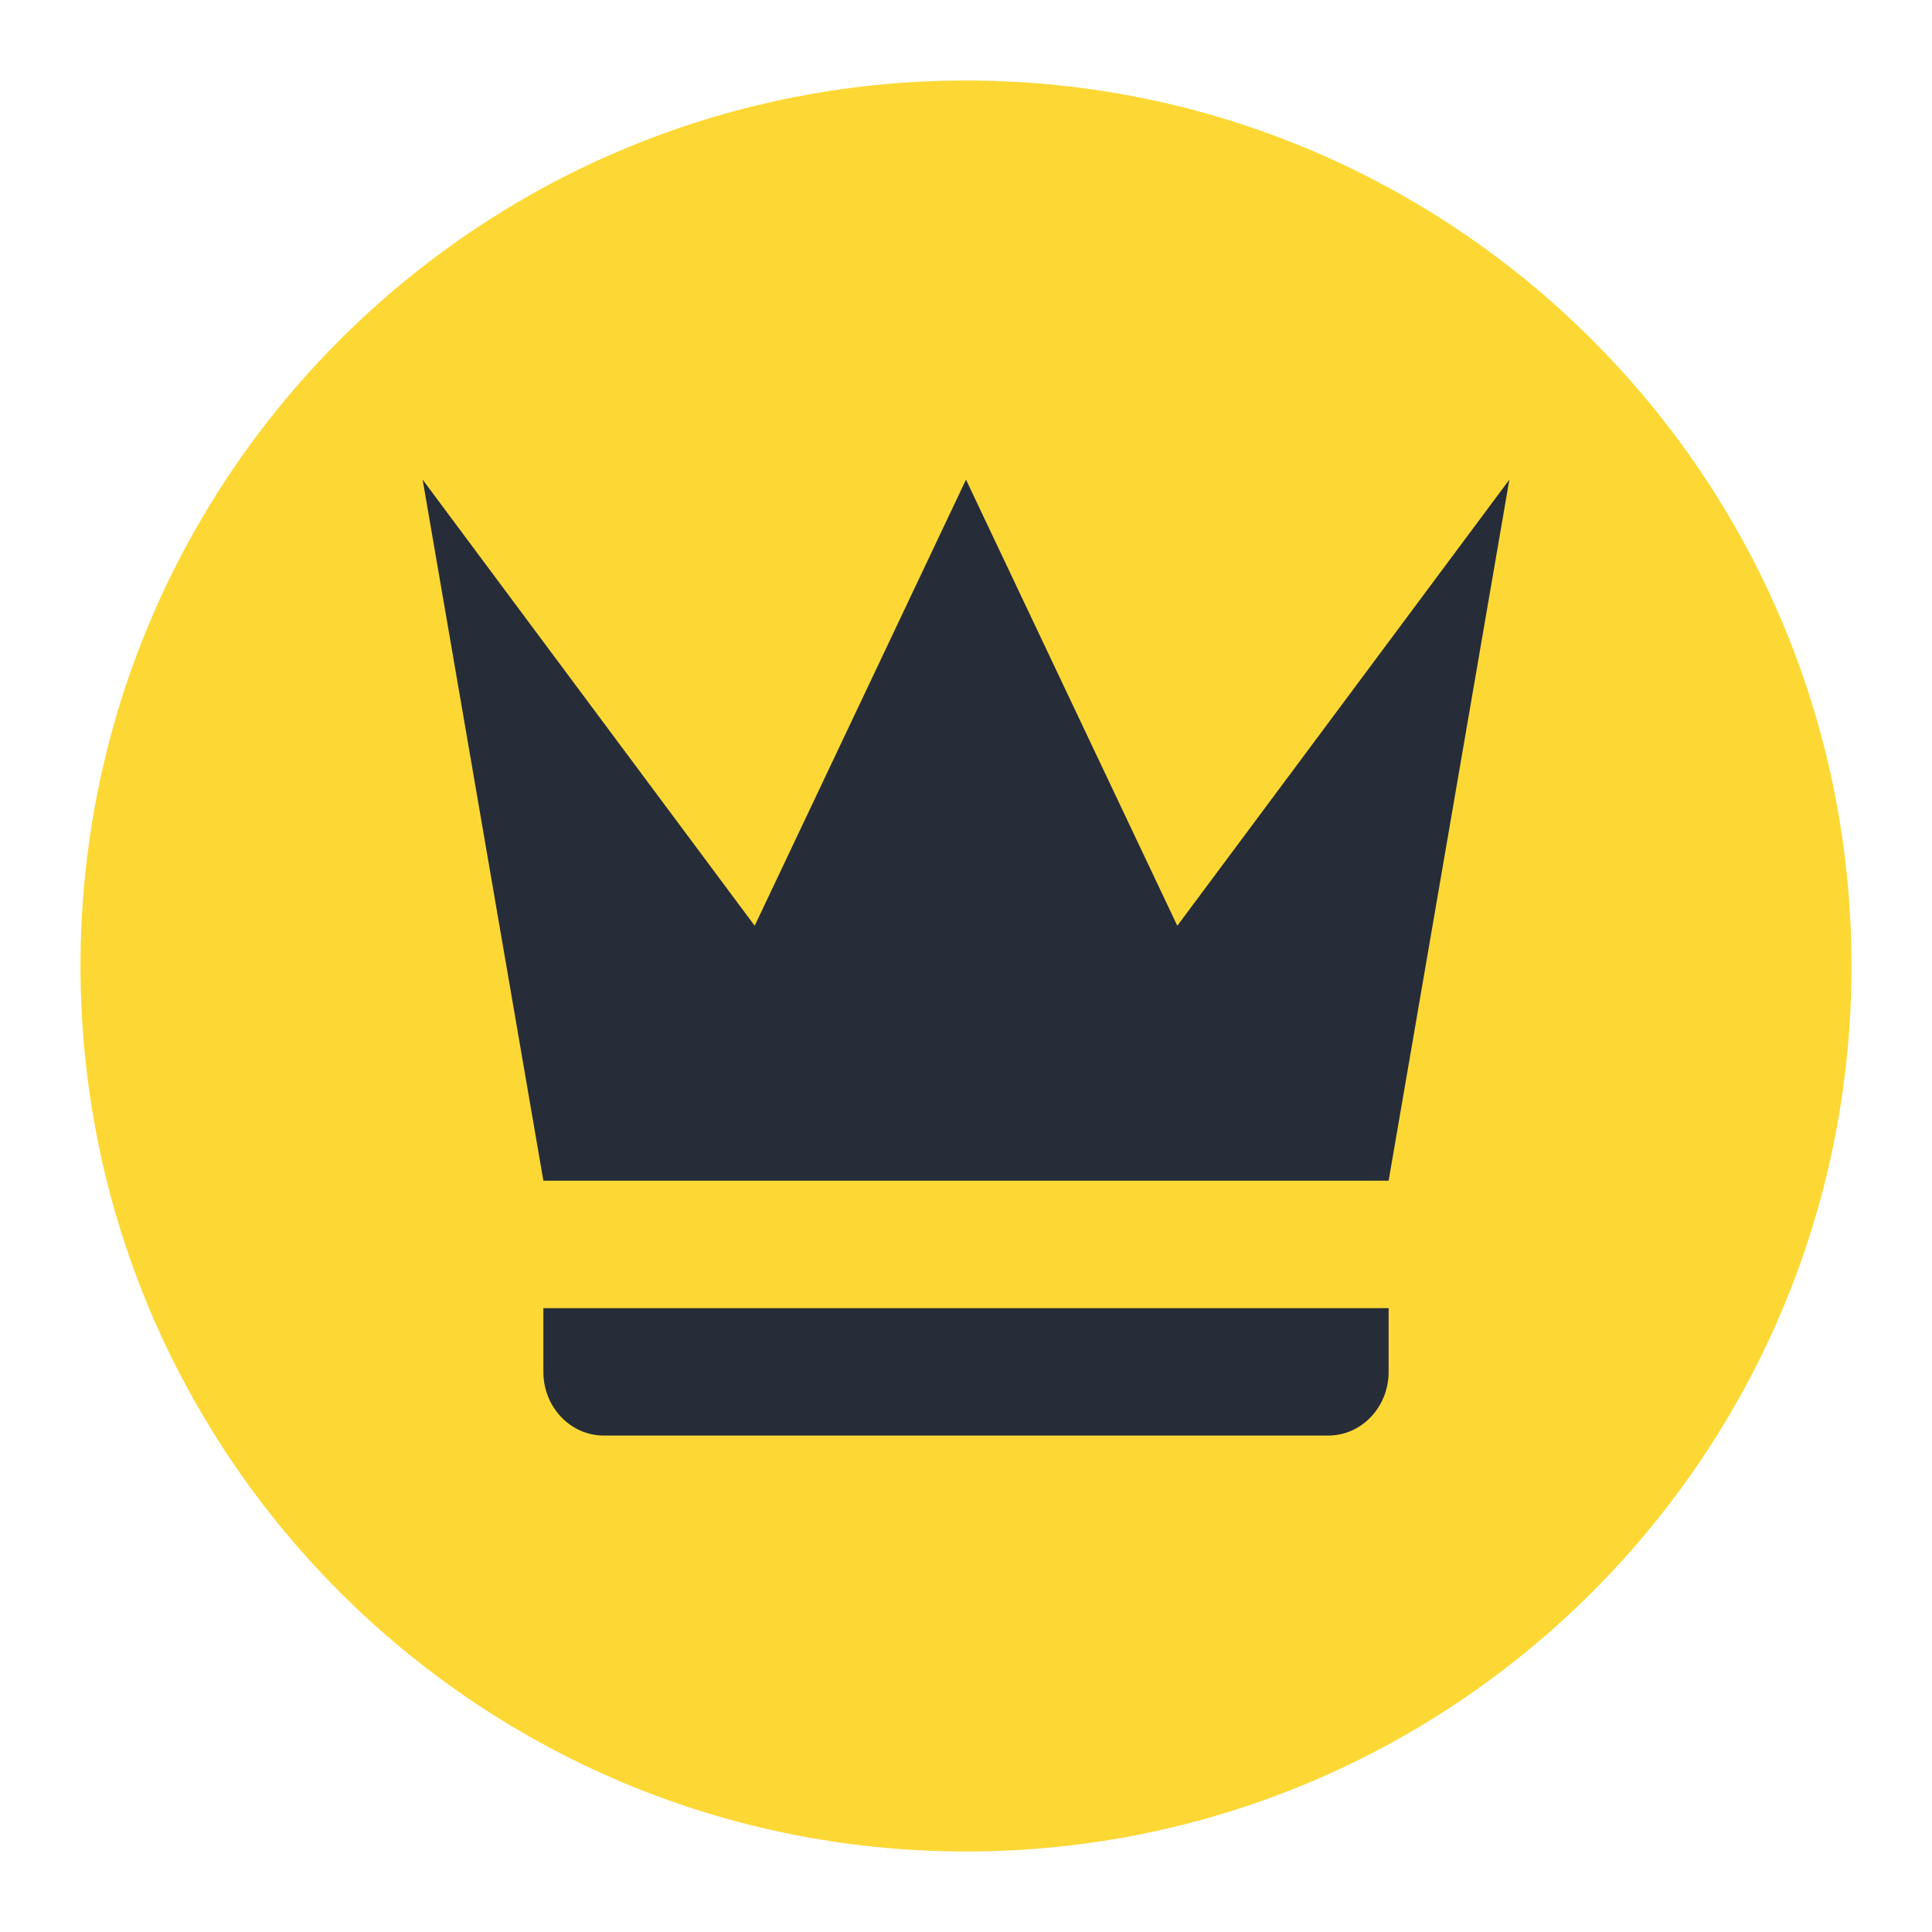
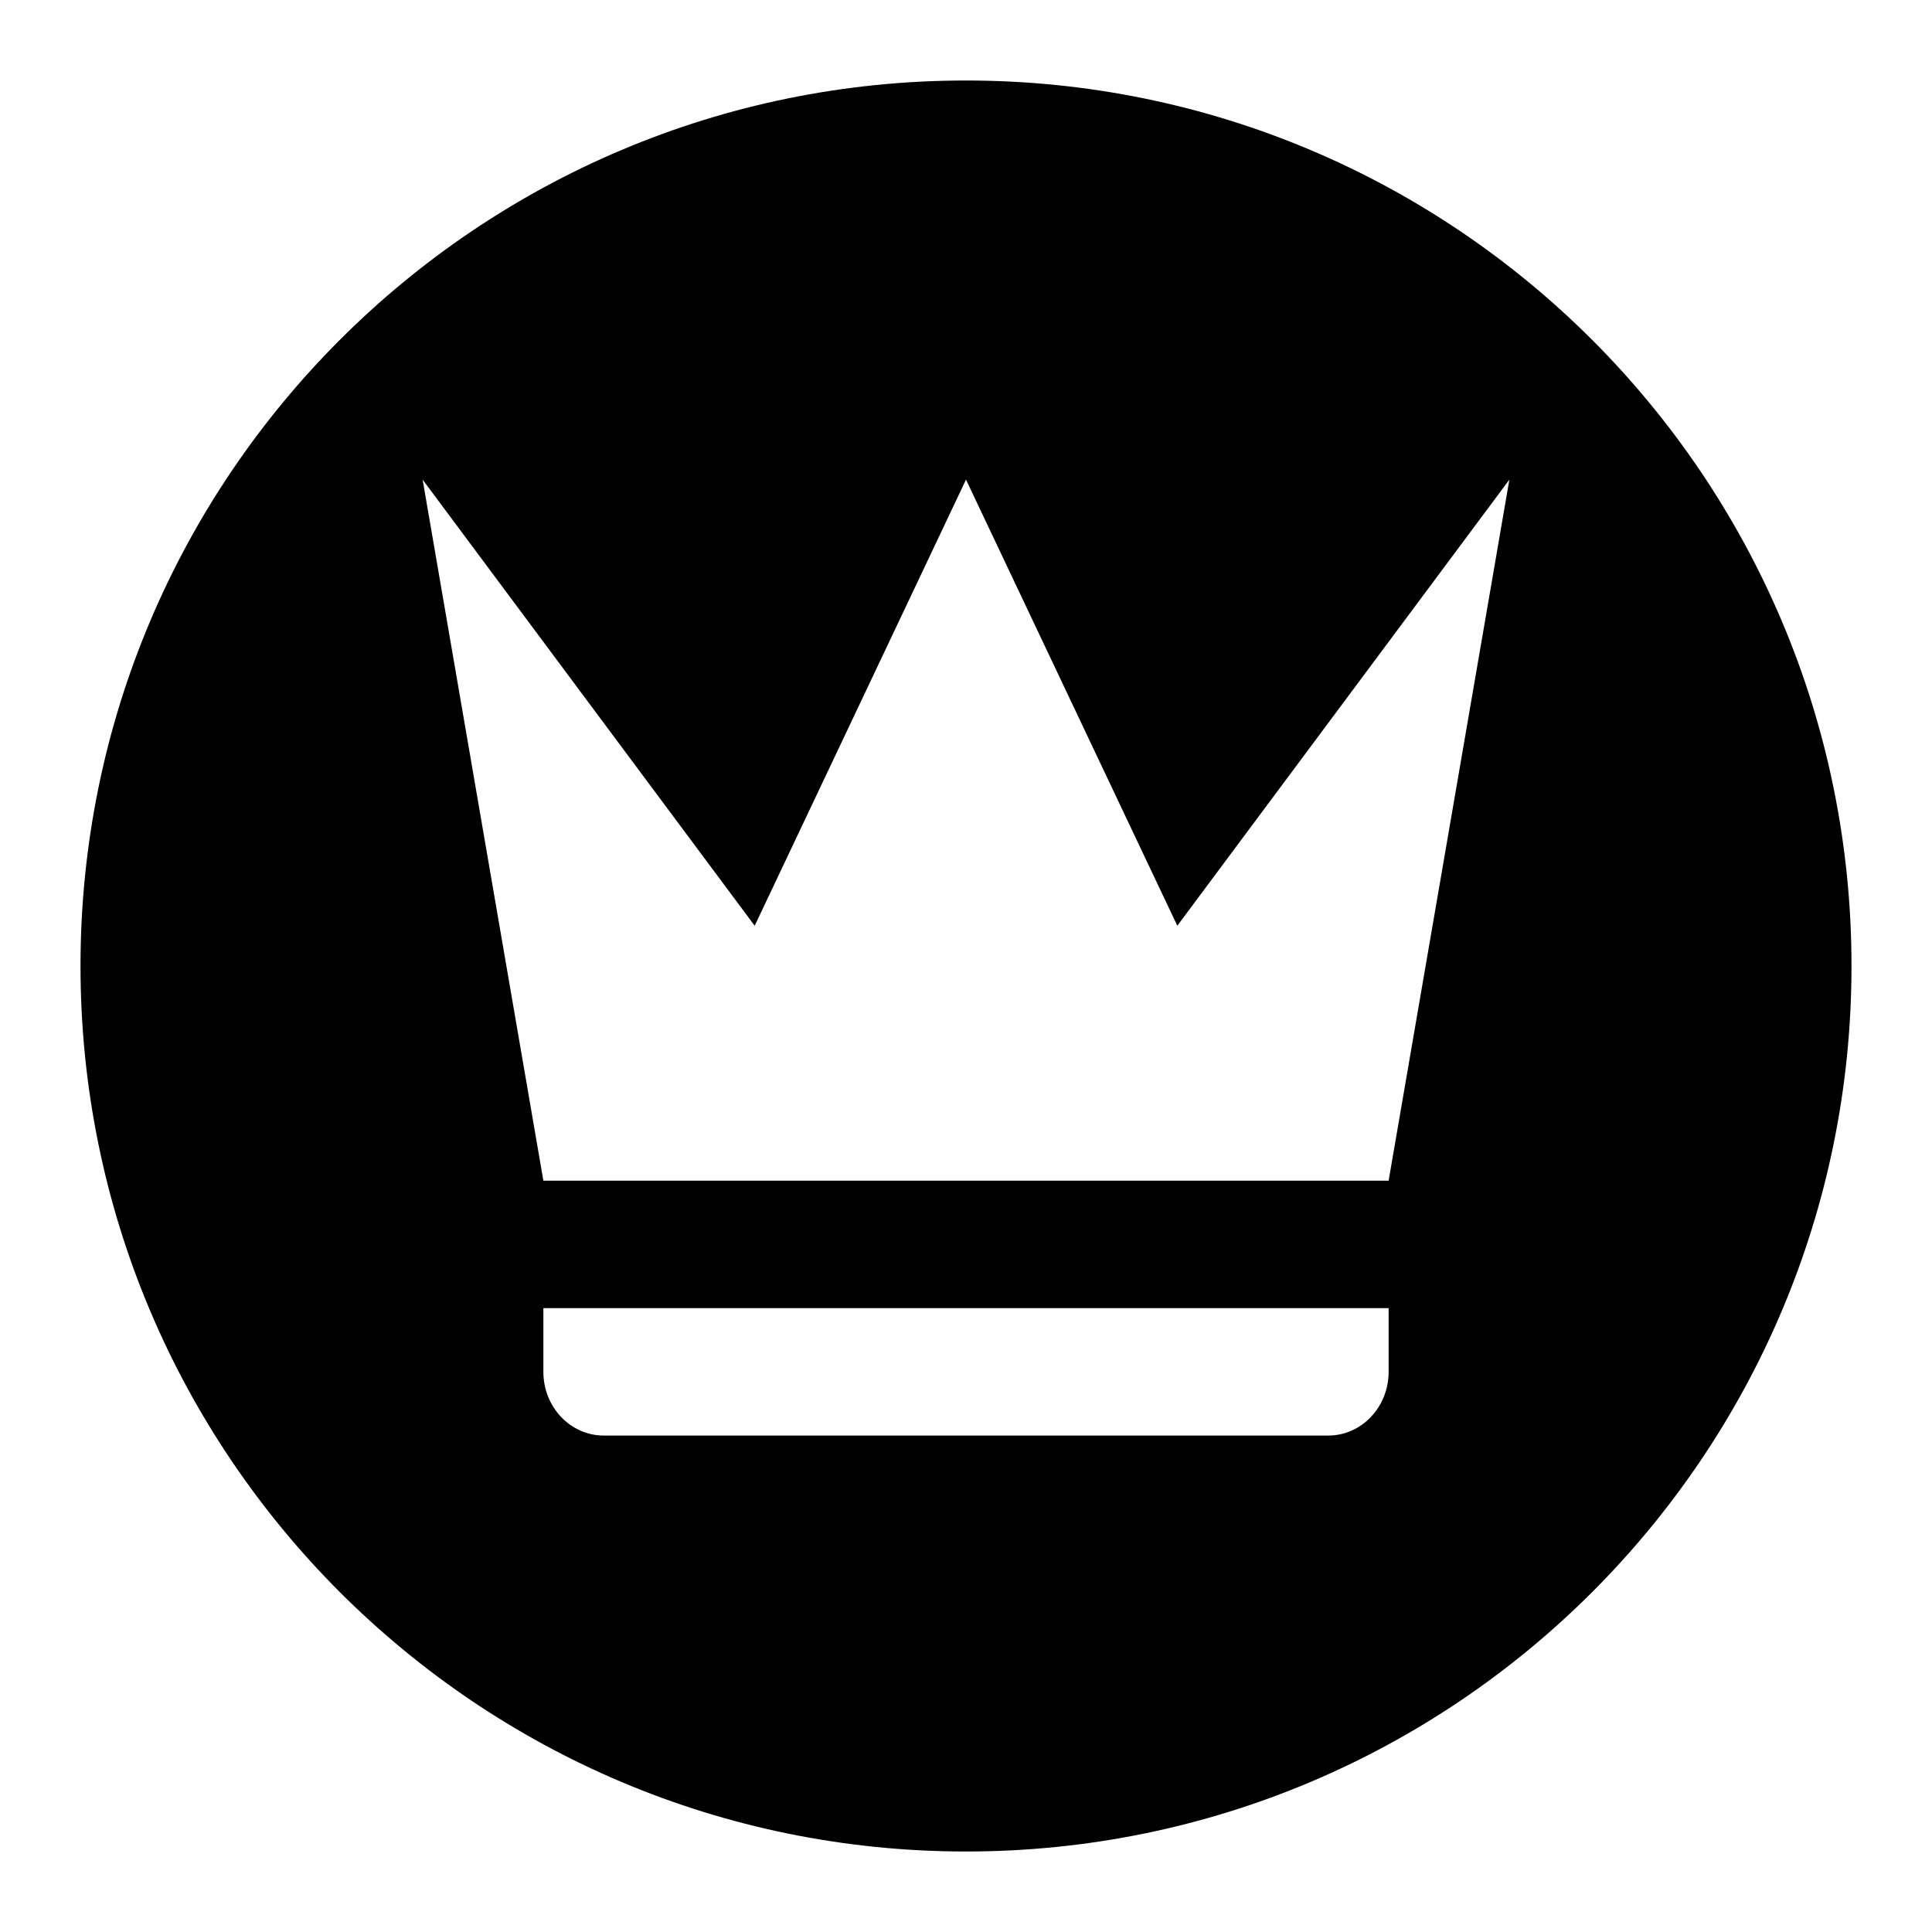
<svg xmlns="http://www.w3.org/2000/svg" viewBox="0 0 24 24">
-   <circle cx="12" cy="12" r="10" fill="#262D38" />
-   <path fill="#FDD835" d="M12 23C5.925 23 1 18.075 1 12S5.925 1 12 1s11 4.925 11 11-4.925 11-11 11zm-5.25-8.333h10.5l1.5-8.709-4.125 5.542L12 5.958 9.375 11.5 5.25 5.958l1.5 8.709zm10.5 2.375v-.792H6.75v.792c0 .437.336.791.75.791h9c.414 0 .75-.354.75-.791z" />
+   <path d="M12 23C5.925 23 1 18.075 1 12S5.925 1 12 1s11 4.925 11 11-4.925 11-11 11zm-5.25-8.333h10.5l1.5-8.709-4.125 5.542L12 5.958 9.375 11.5 5.25 5.958l1.5 8.709zm10.5 2.375v-.792H6.75v.792c0 .437.336.791.75.791h9c.414 0 .75-.354.75-.791z" />
</svg>
